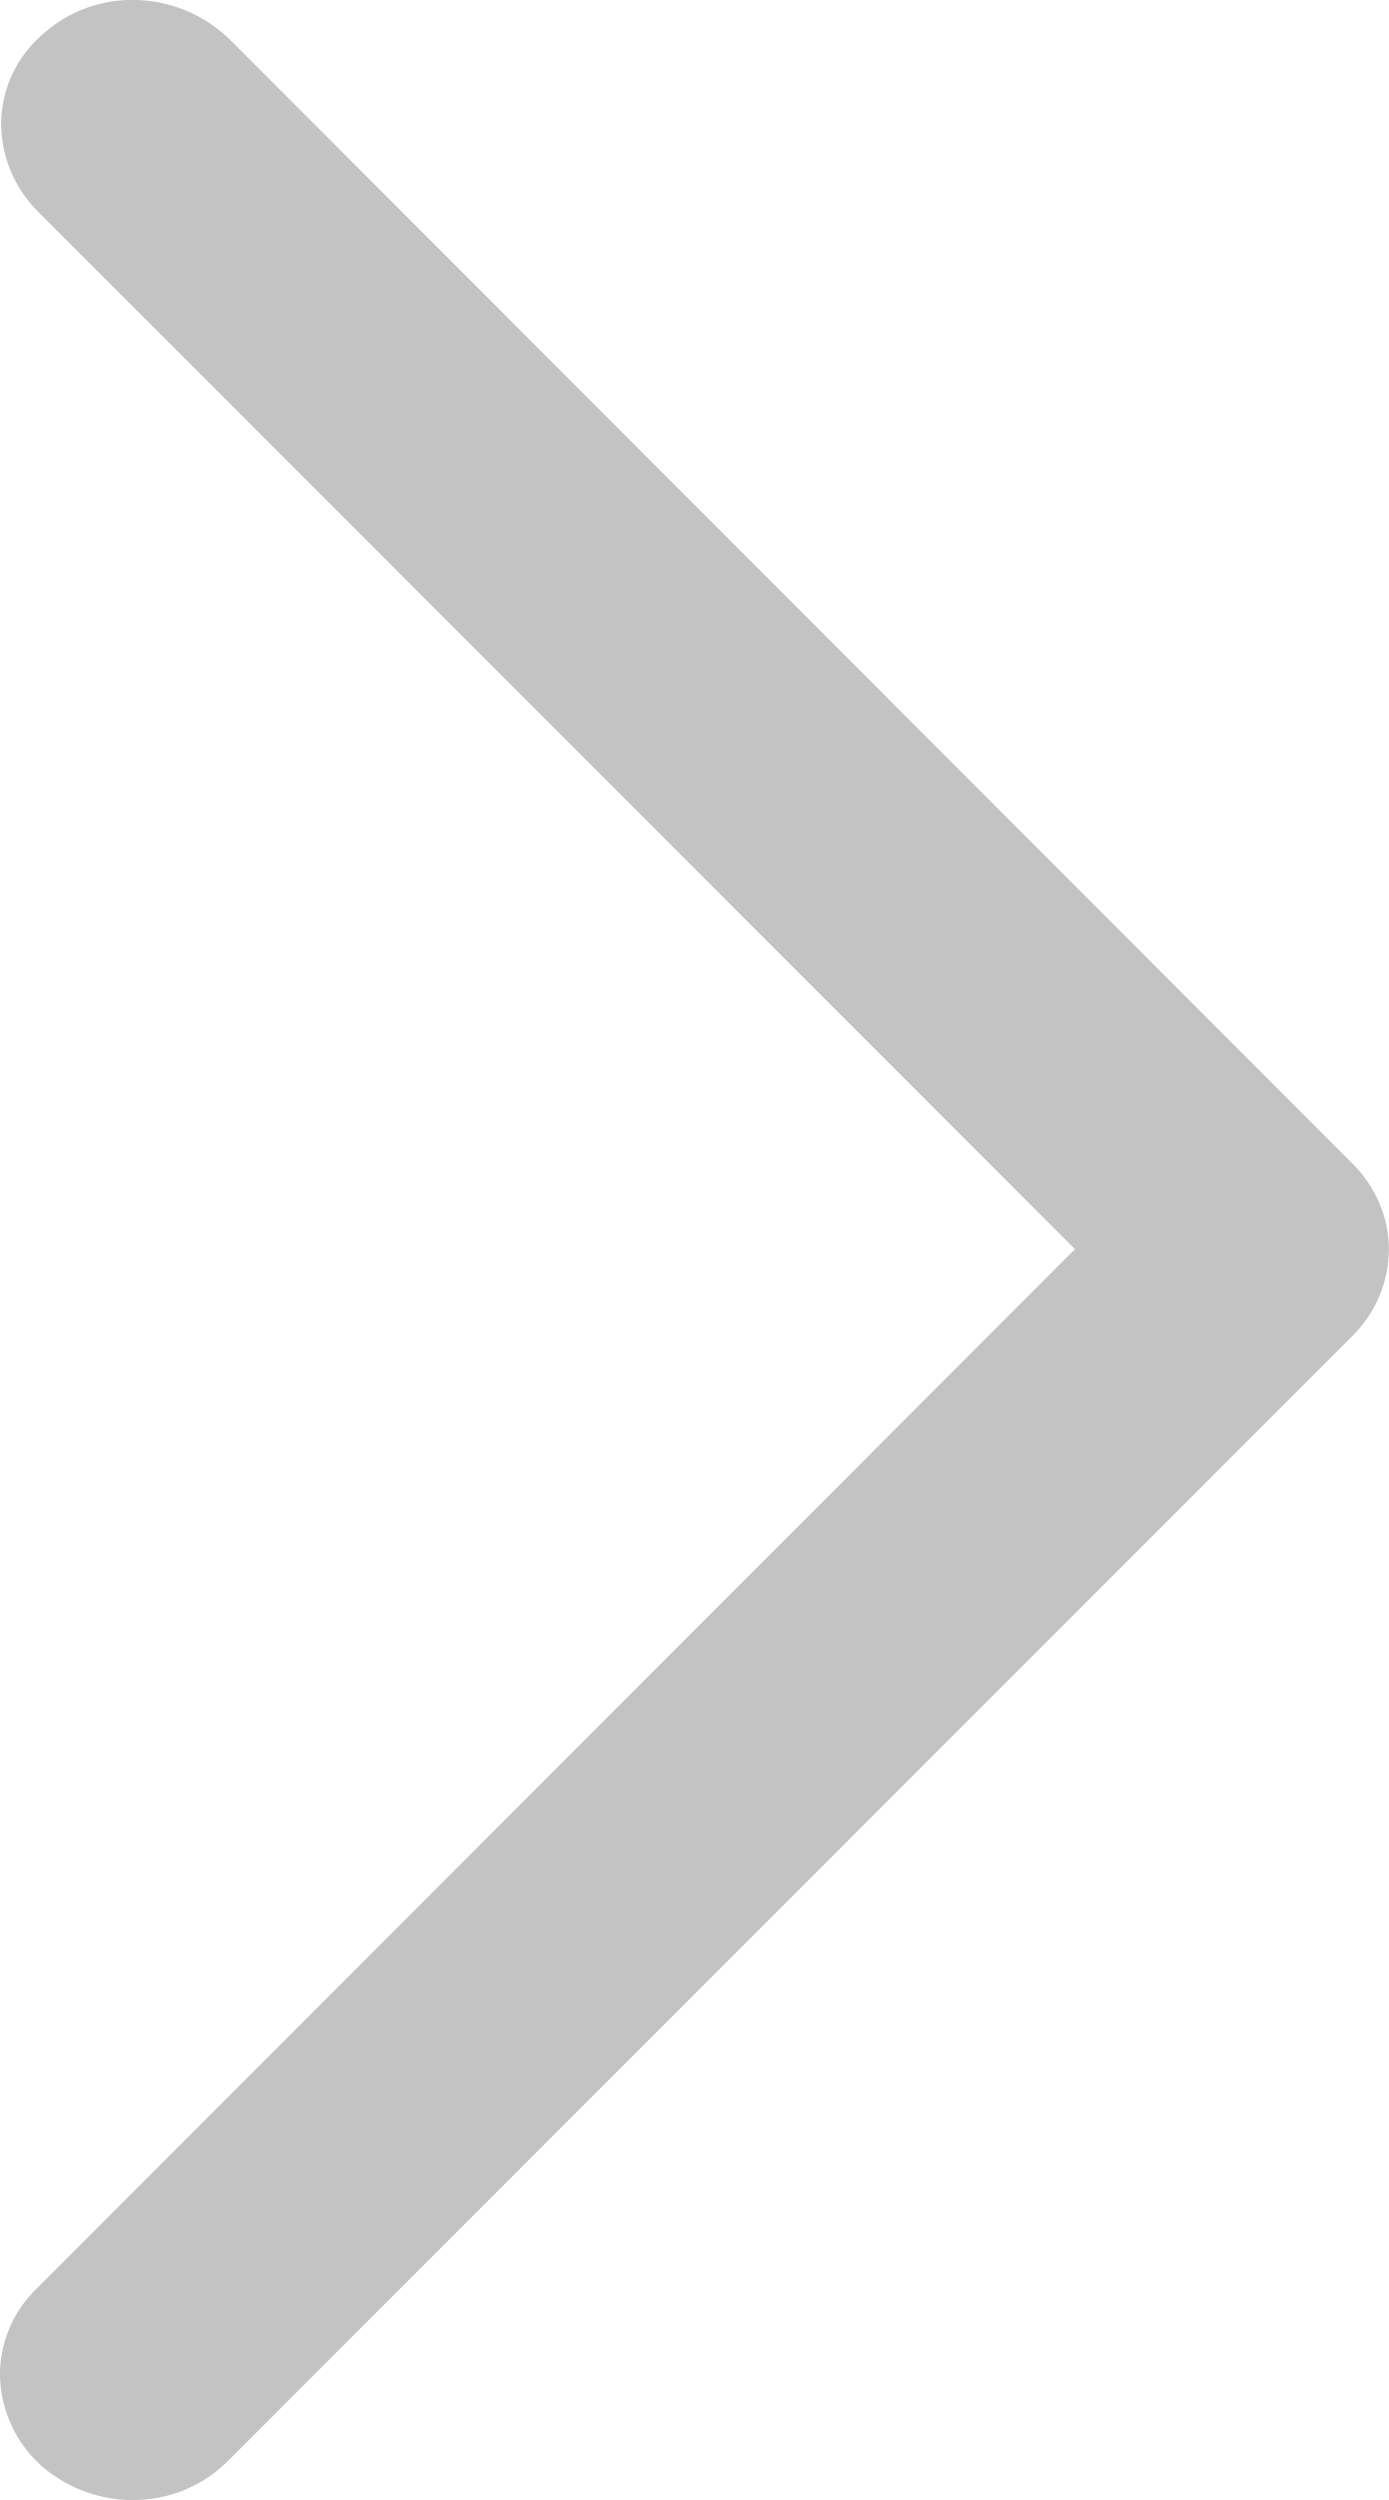
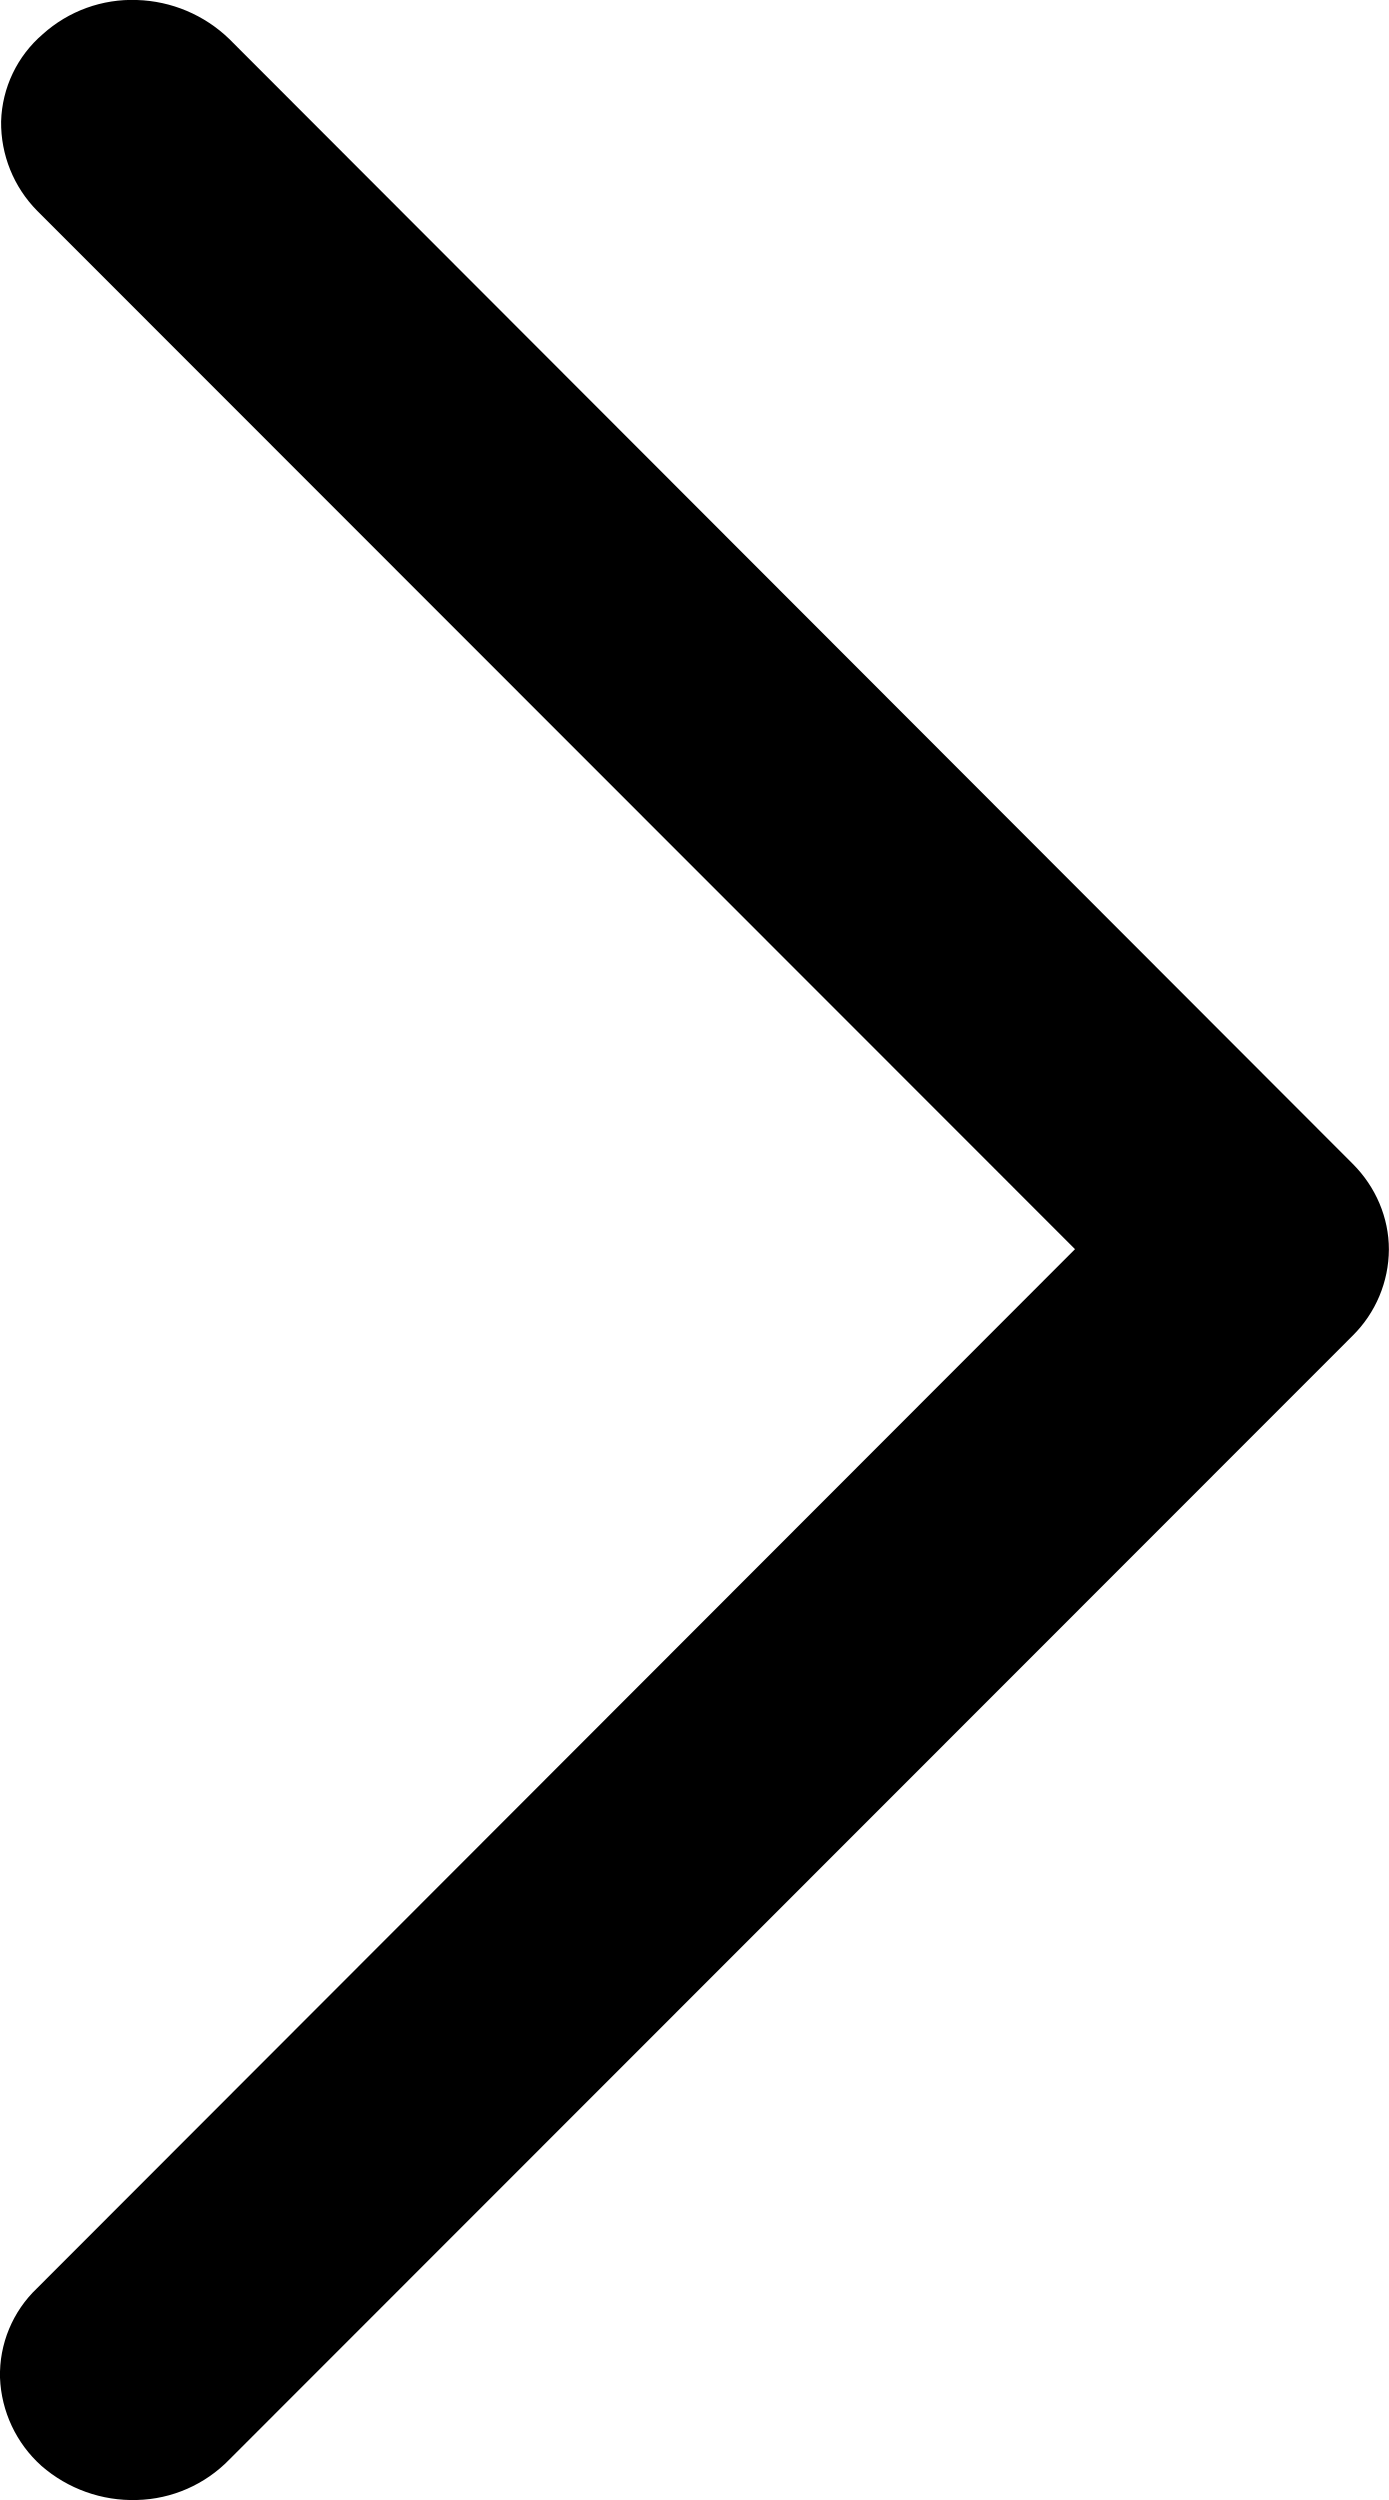
<svg xmlns="http://www.w3.org/2000/svg" width="5" height="9" fill="none" viewBox="0 0 5 9">
-   <path fill="#c3c3c3" d="M.134.759a.45.45 0 0 1-.13-.322.43.43 0 0 1 .15-.314A.48.48 0 0 1 .493 0a.5.5 0 0 1 .332.14L4.87 4.19c.083.083.13.194.13.308a.44.44 0 0 1-.13.31L.826 8.854A.48.48 0 0 1 .493 9a.5.5 0 0 1-.344-.123A.45.45 0 0 1 0 8.56a.43.43 0 0 1 .134-.323l3.736-3.74z" />
+   <path fill="currentColor" d="M.134.759a.45.45 0 0 1-.13-.322.43.43 0 0 1 .15-.314A.48.48 0 0 1 .493 0a.5.5 0 0 1 .332.14L4.87 4.19c.083.083.13.194.13.308a.44.44 0 0 1-.13.31L.826 8.854A.48.48 0 0 1 .493 9a.5.5 0 0 1-.344-.123A.45.45 0 0 1 0 8.56a.43.43 0 0 1 .134-.323l3.736-3.74z" />
</svg>
